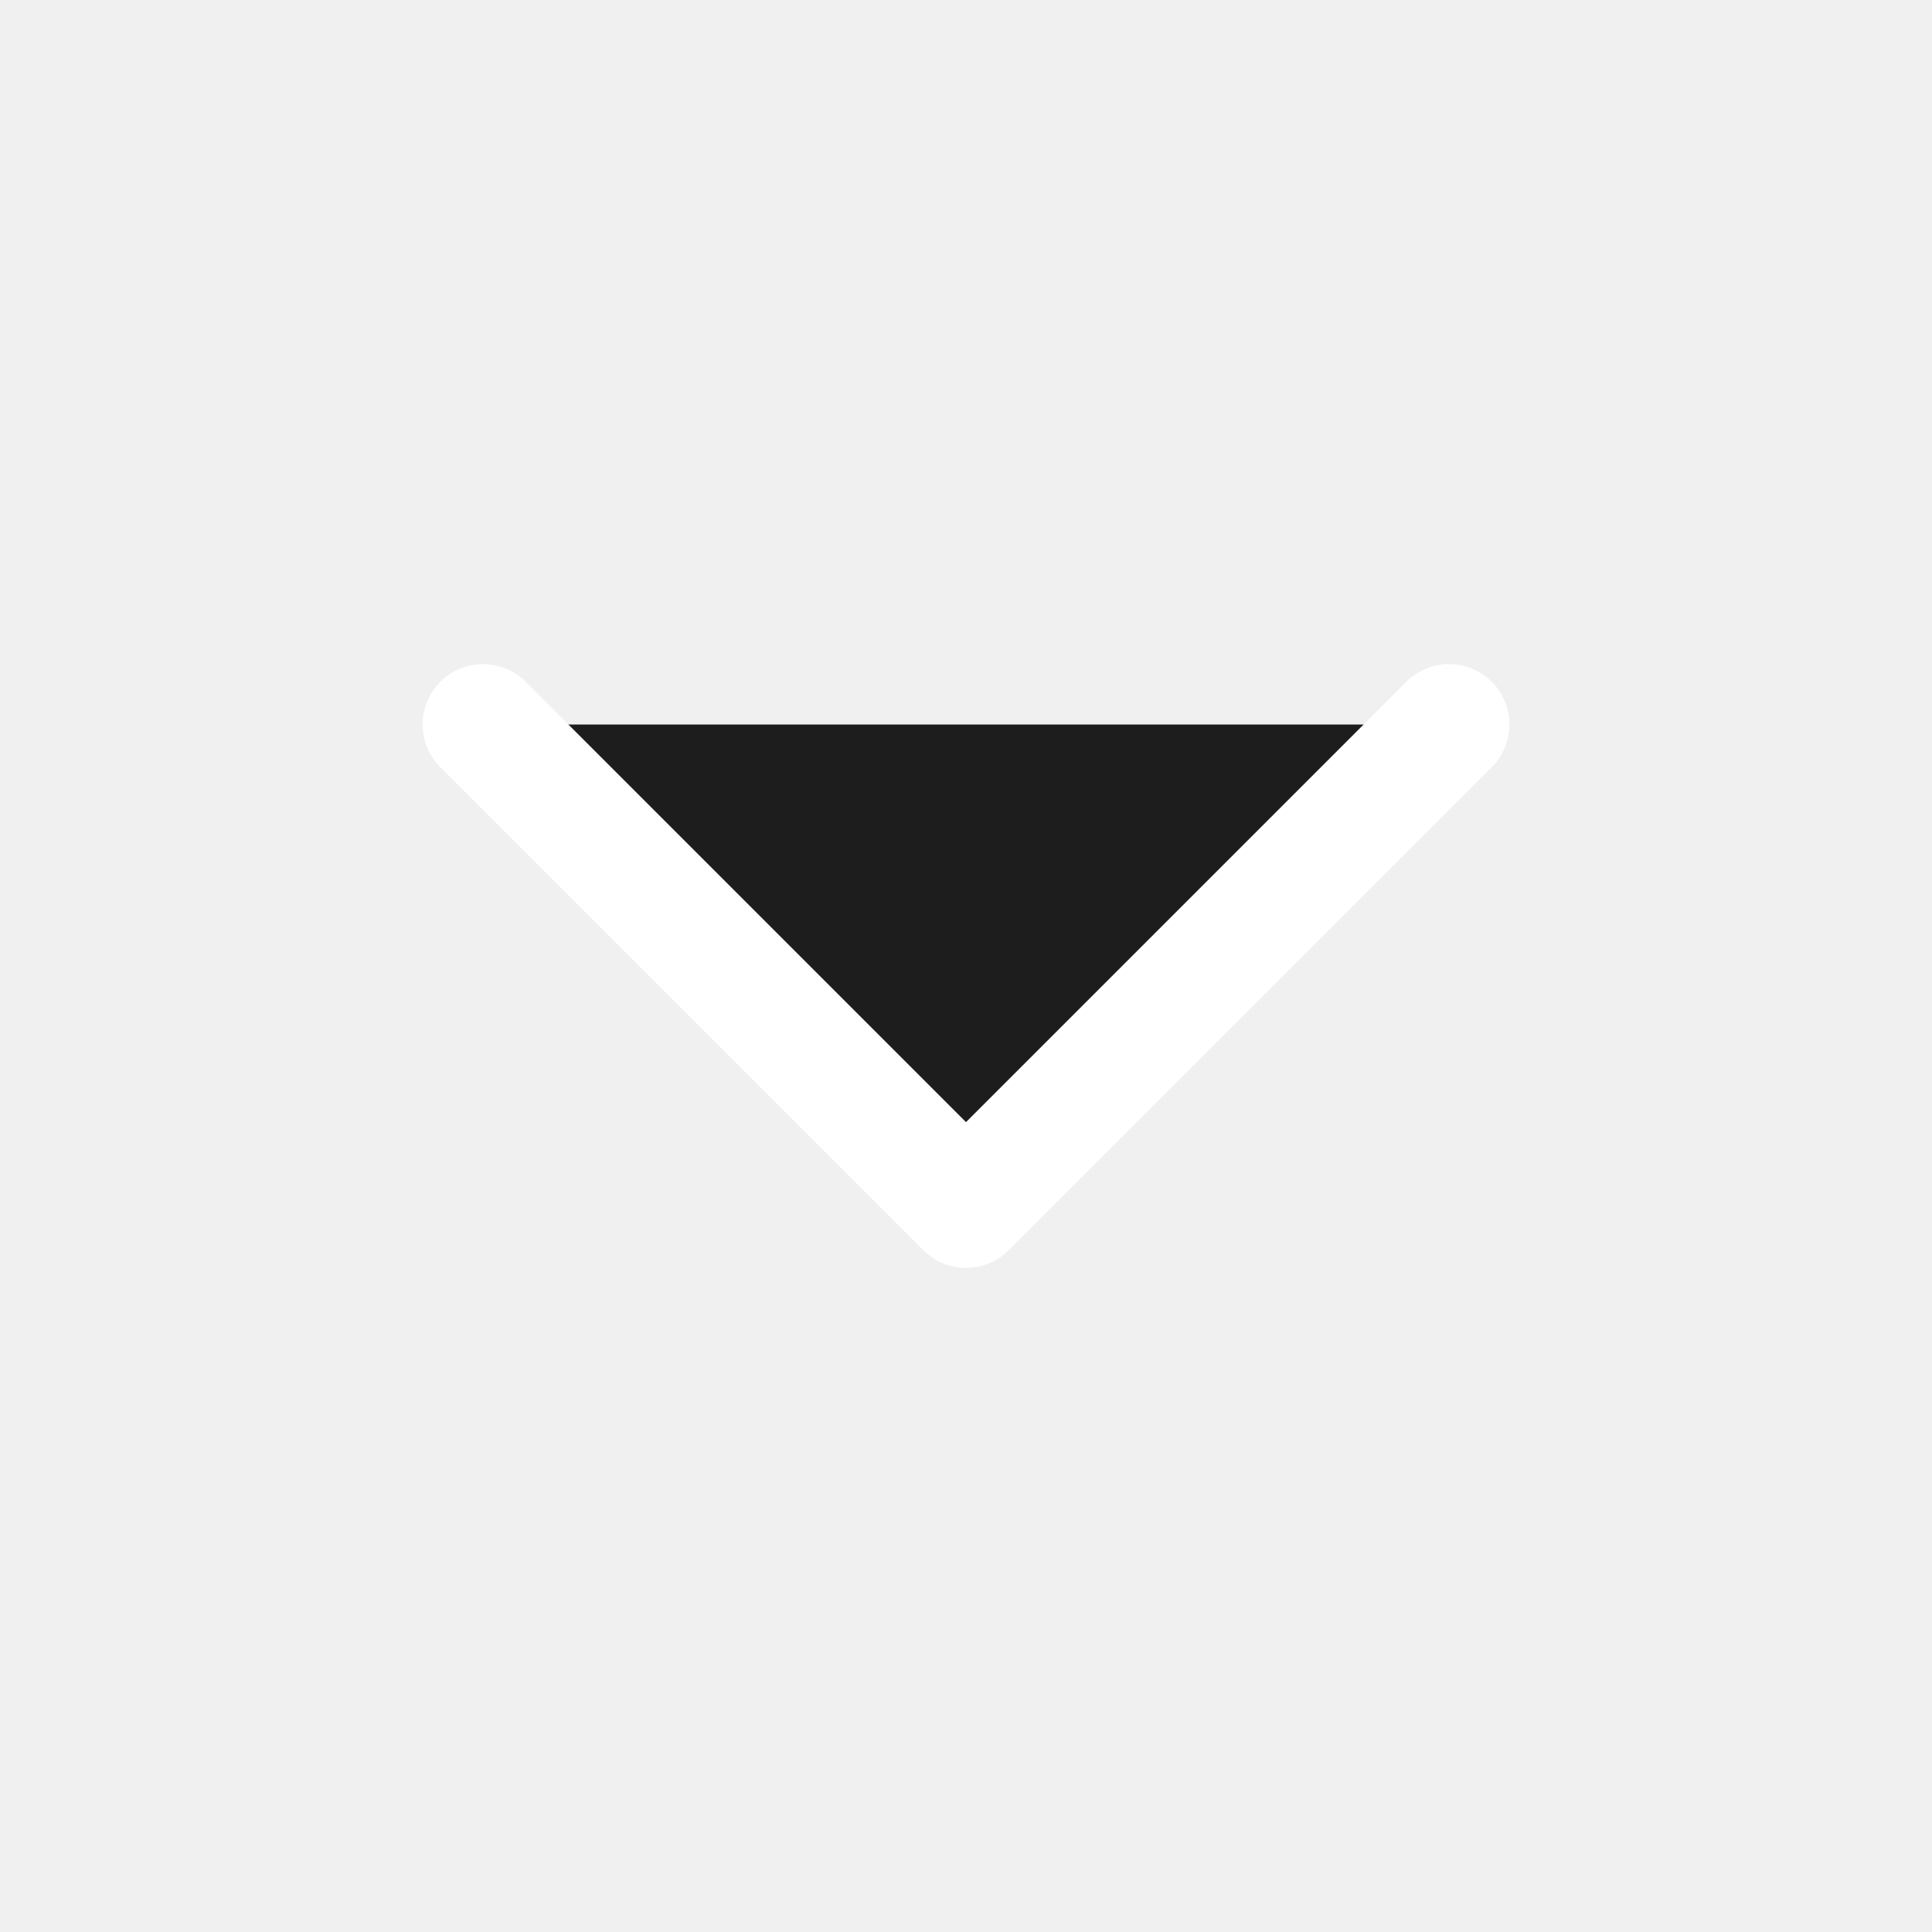
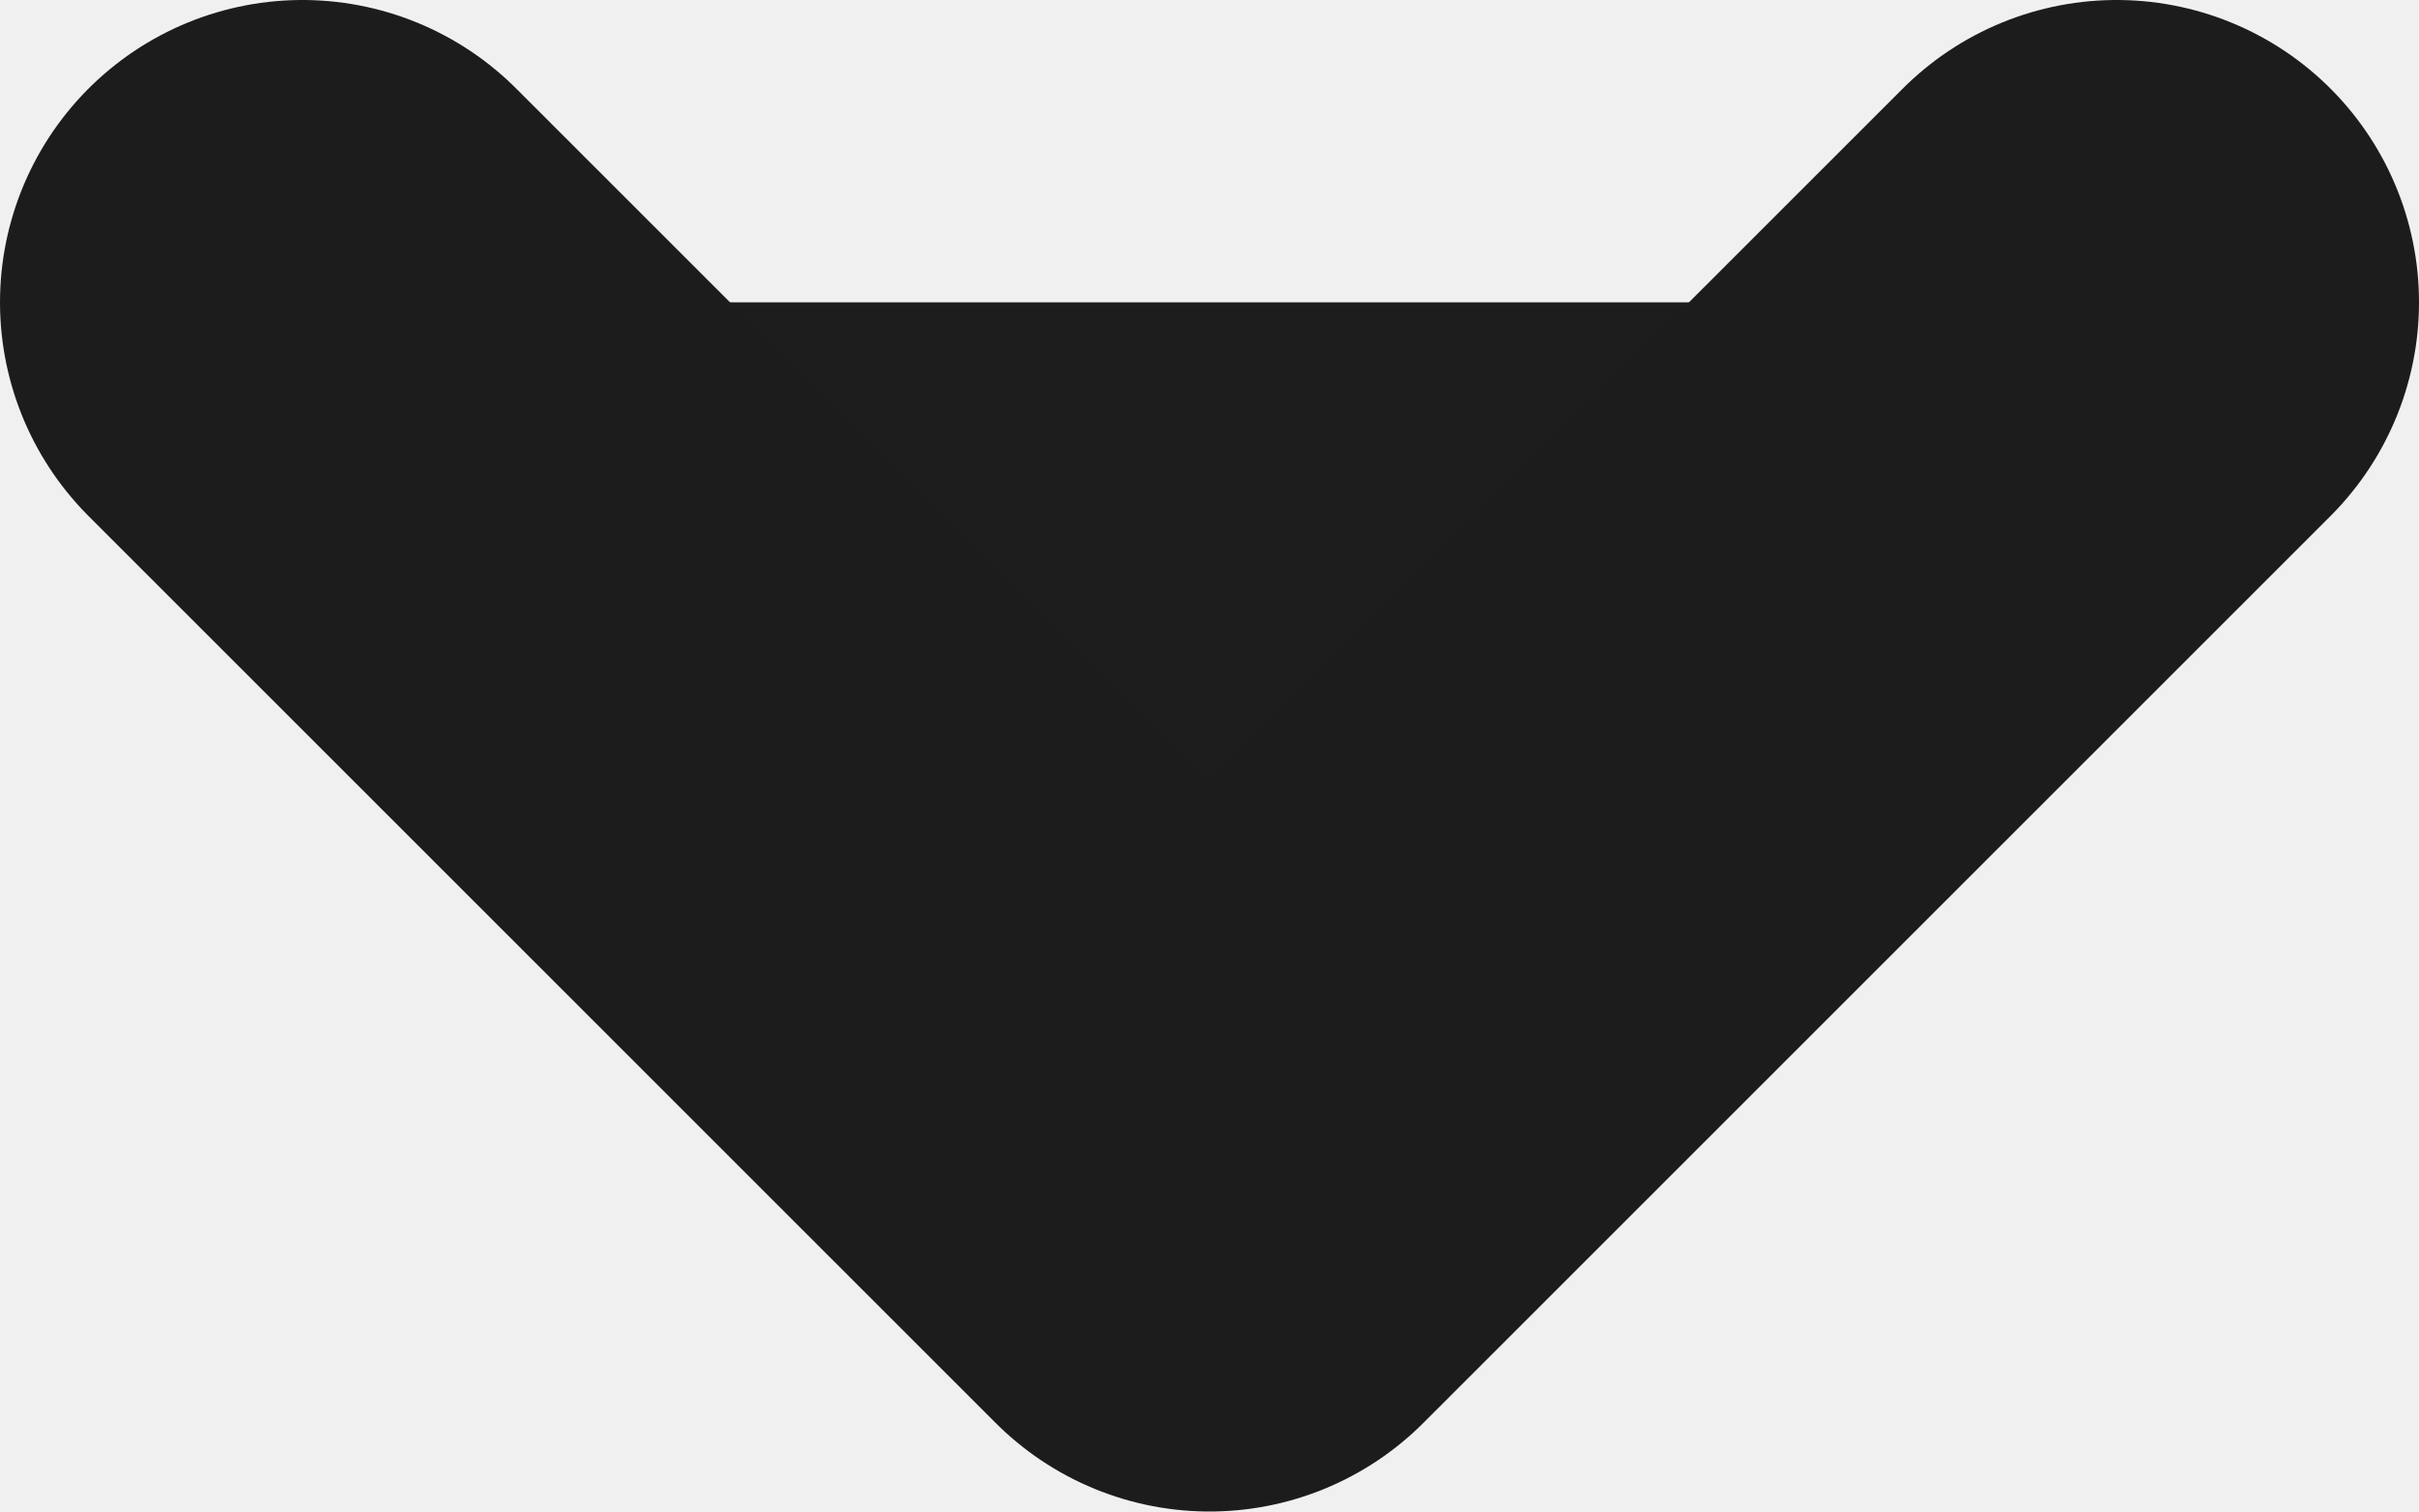
- <svg xmlns="http://www.w3.org/2000/svg" width="24" height="24" viewBox="0 0 24 24" fill="#1d1d1d">
-   <path d="M6 9L12 15L18 9" stroke="white" stroke-width="1.5" stroke-linecap="round" stroke-linejoin="round" />
+ <svg xmlns="http://www.w3.org/2000/svg" width="8" height="5" viewBox="0 0 8 5" fill="#1d1d1d">
+   <path d="M7 1L4 4L1 1" stroke="#1D1C1D" stroke-width="2" stroke-linecap="round" stroke-linejoin="round" />
</svg>
